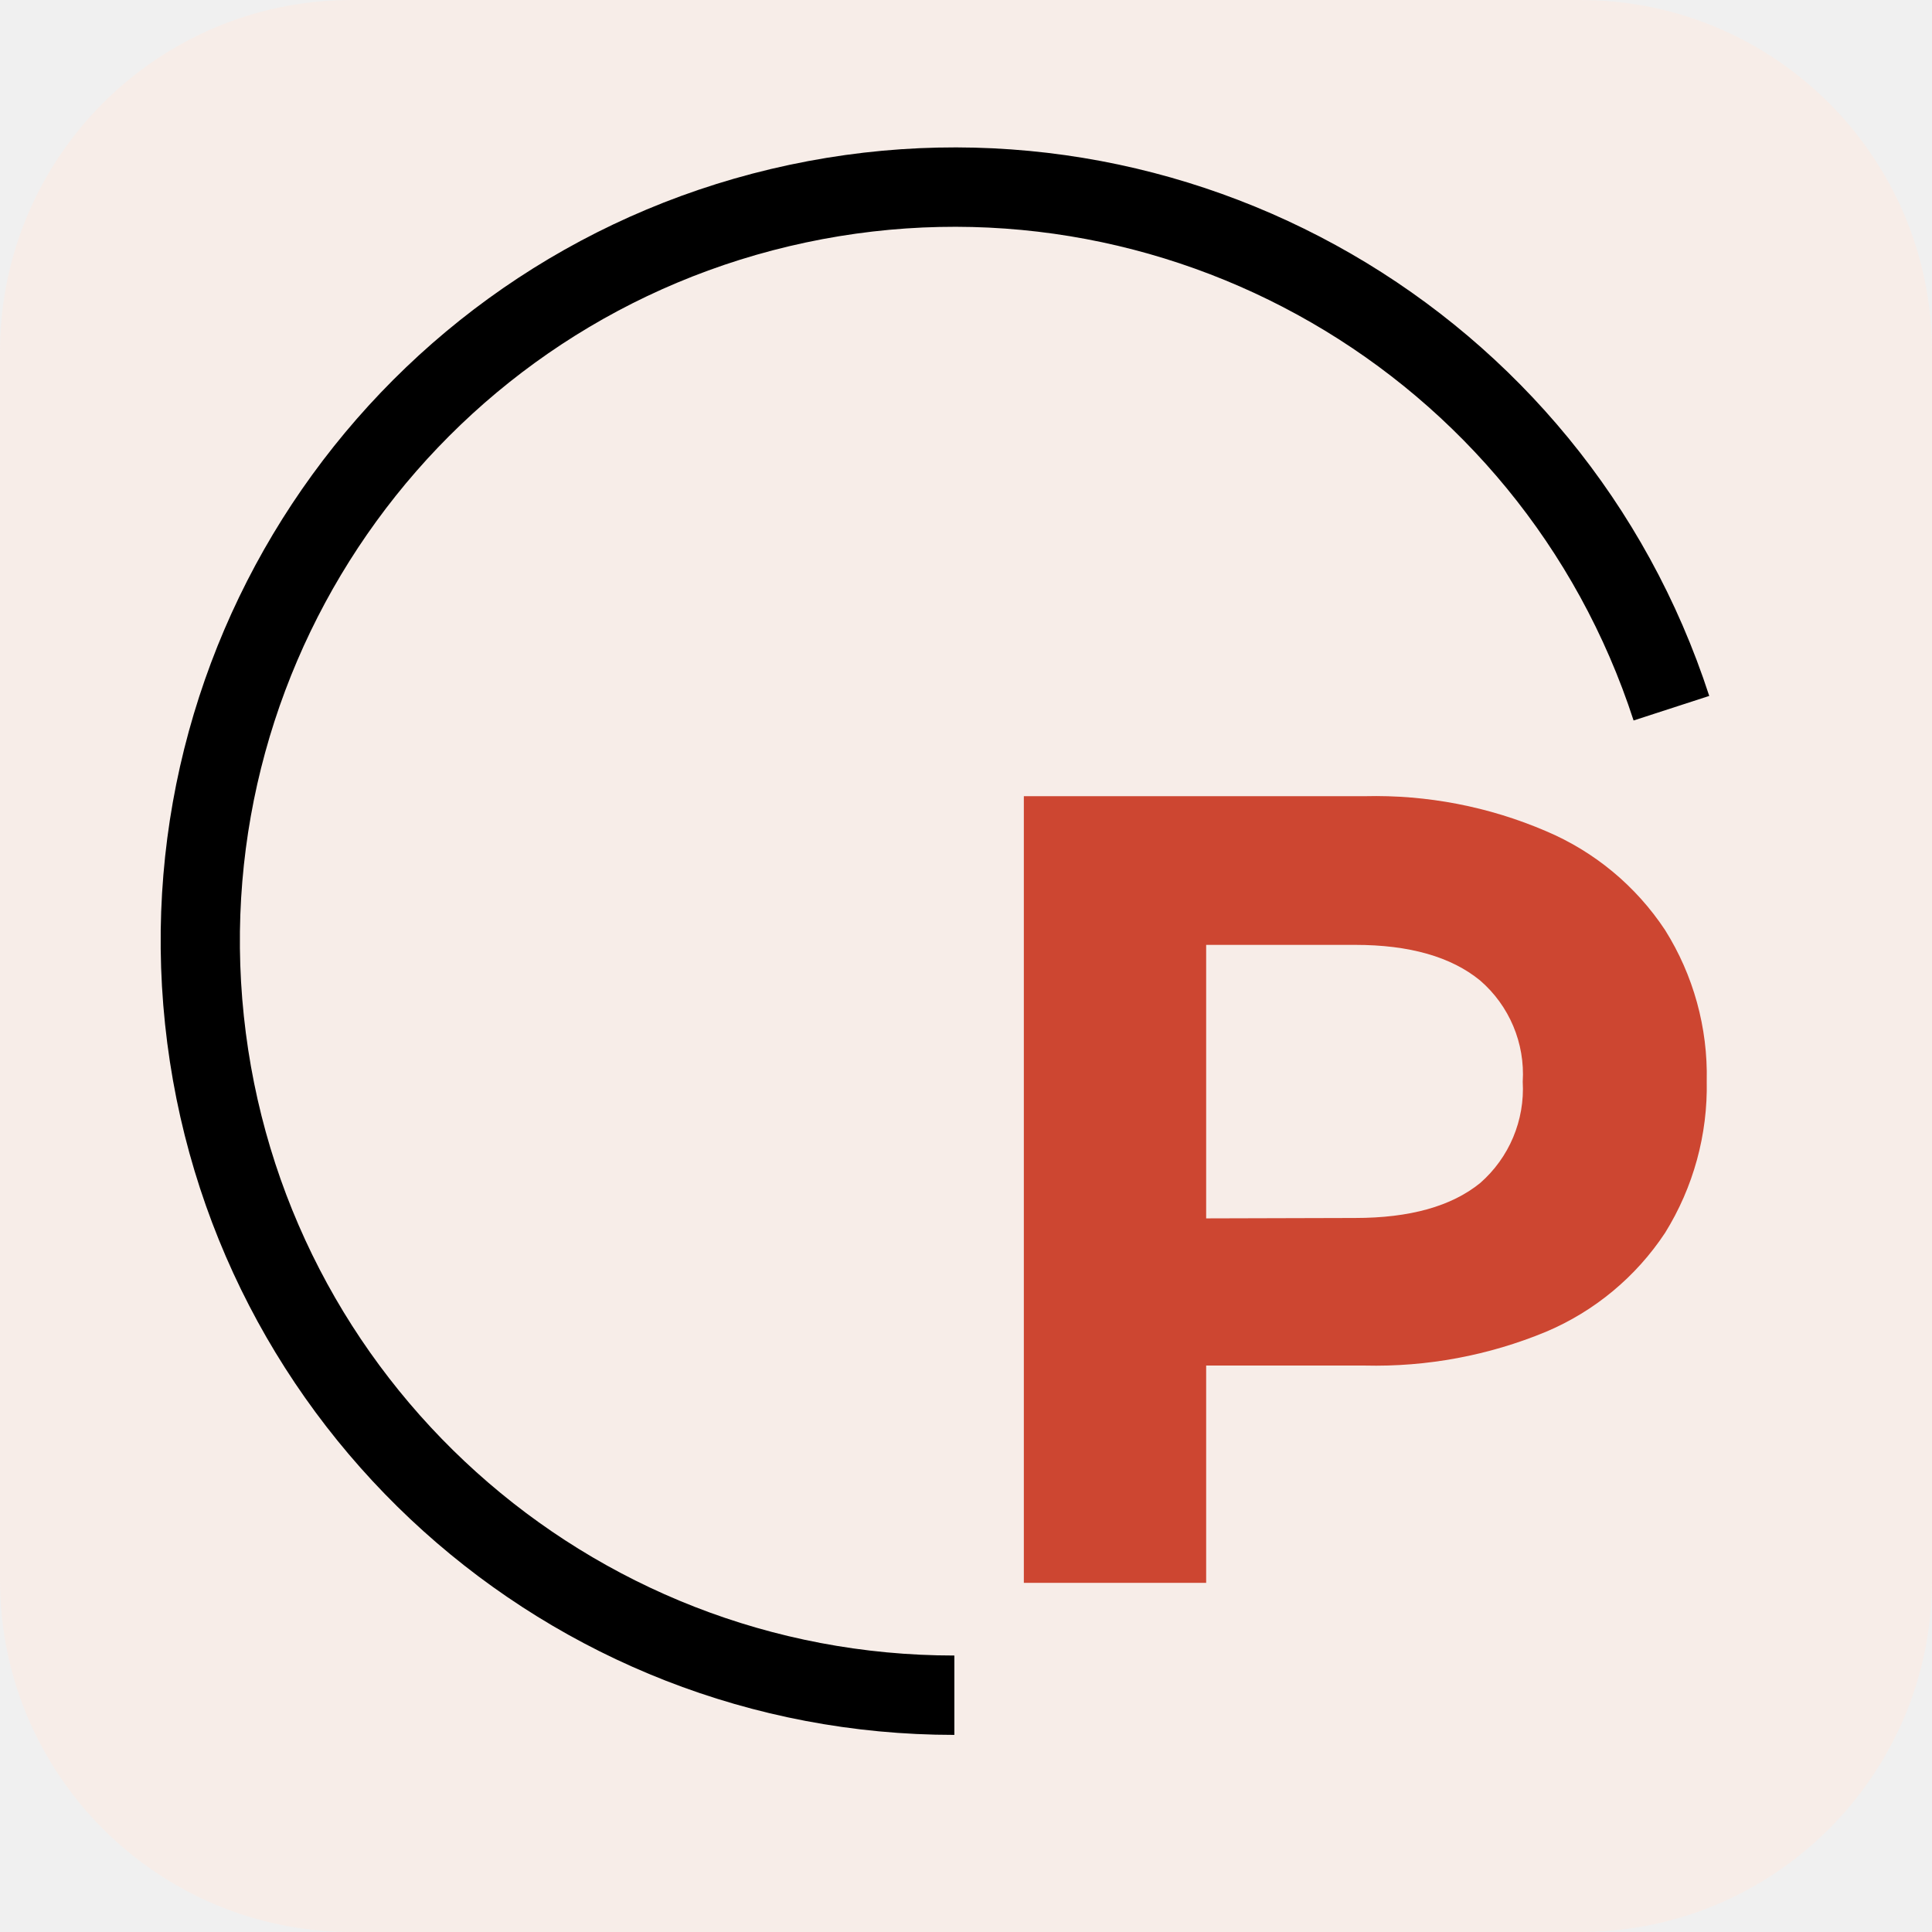
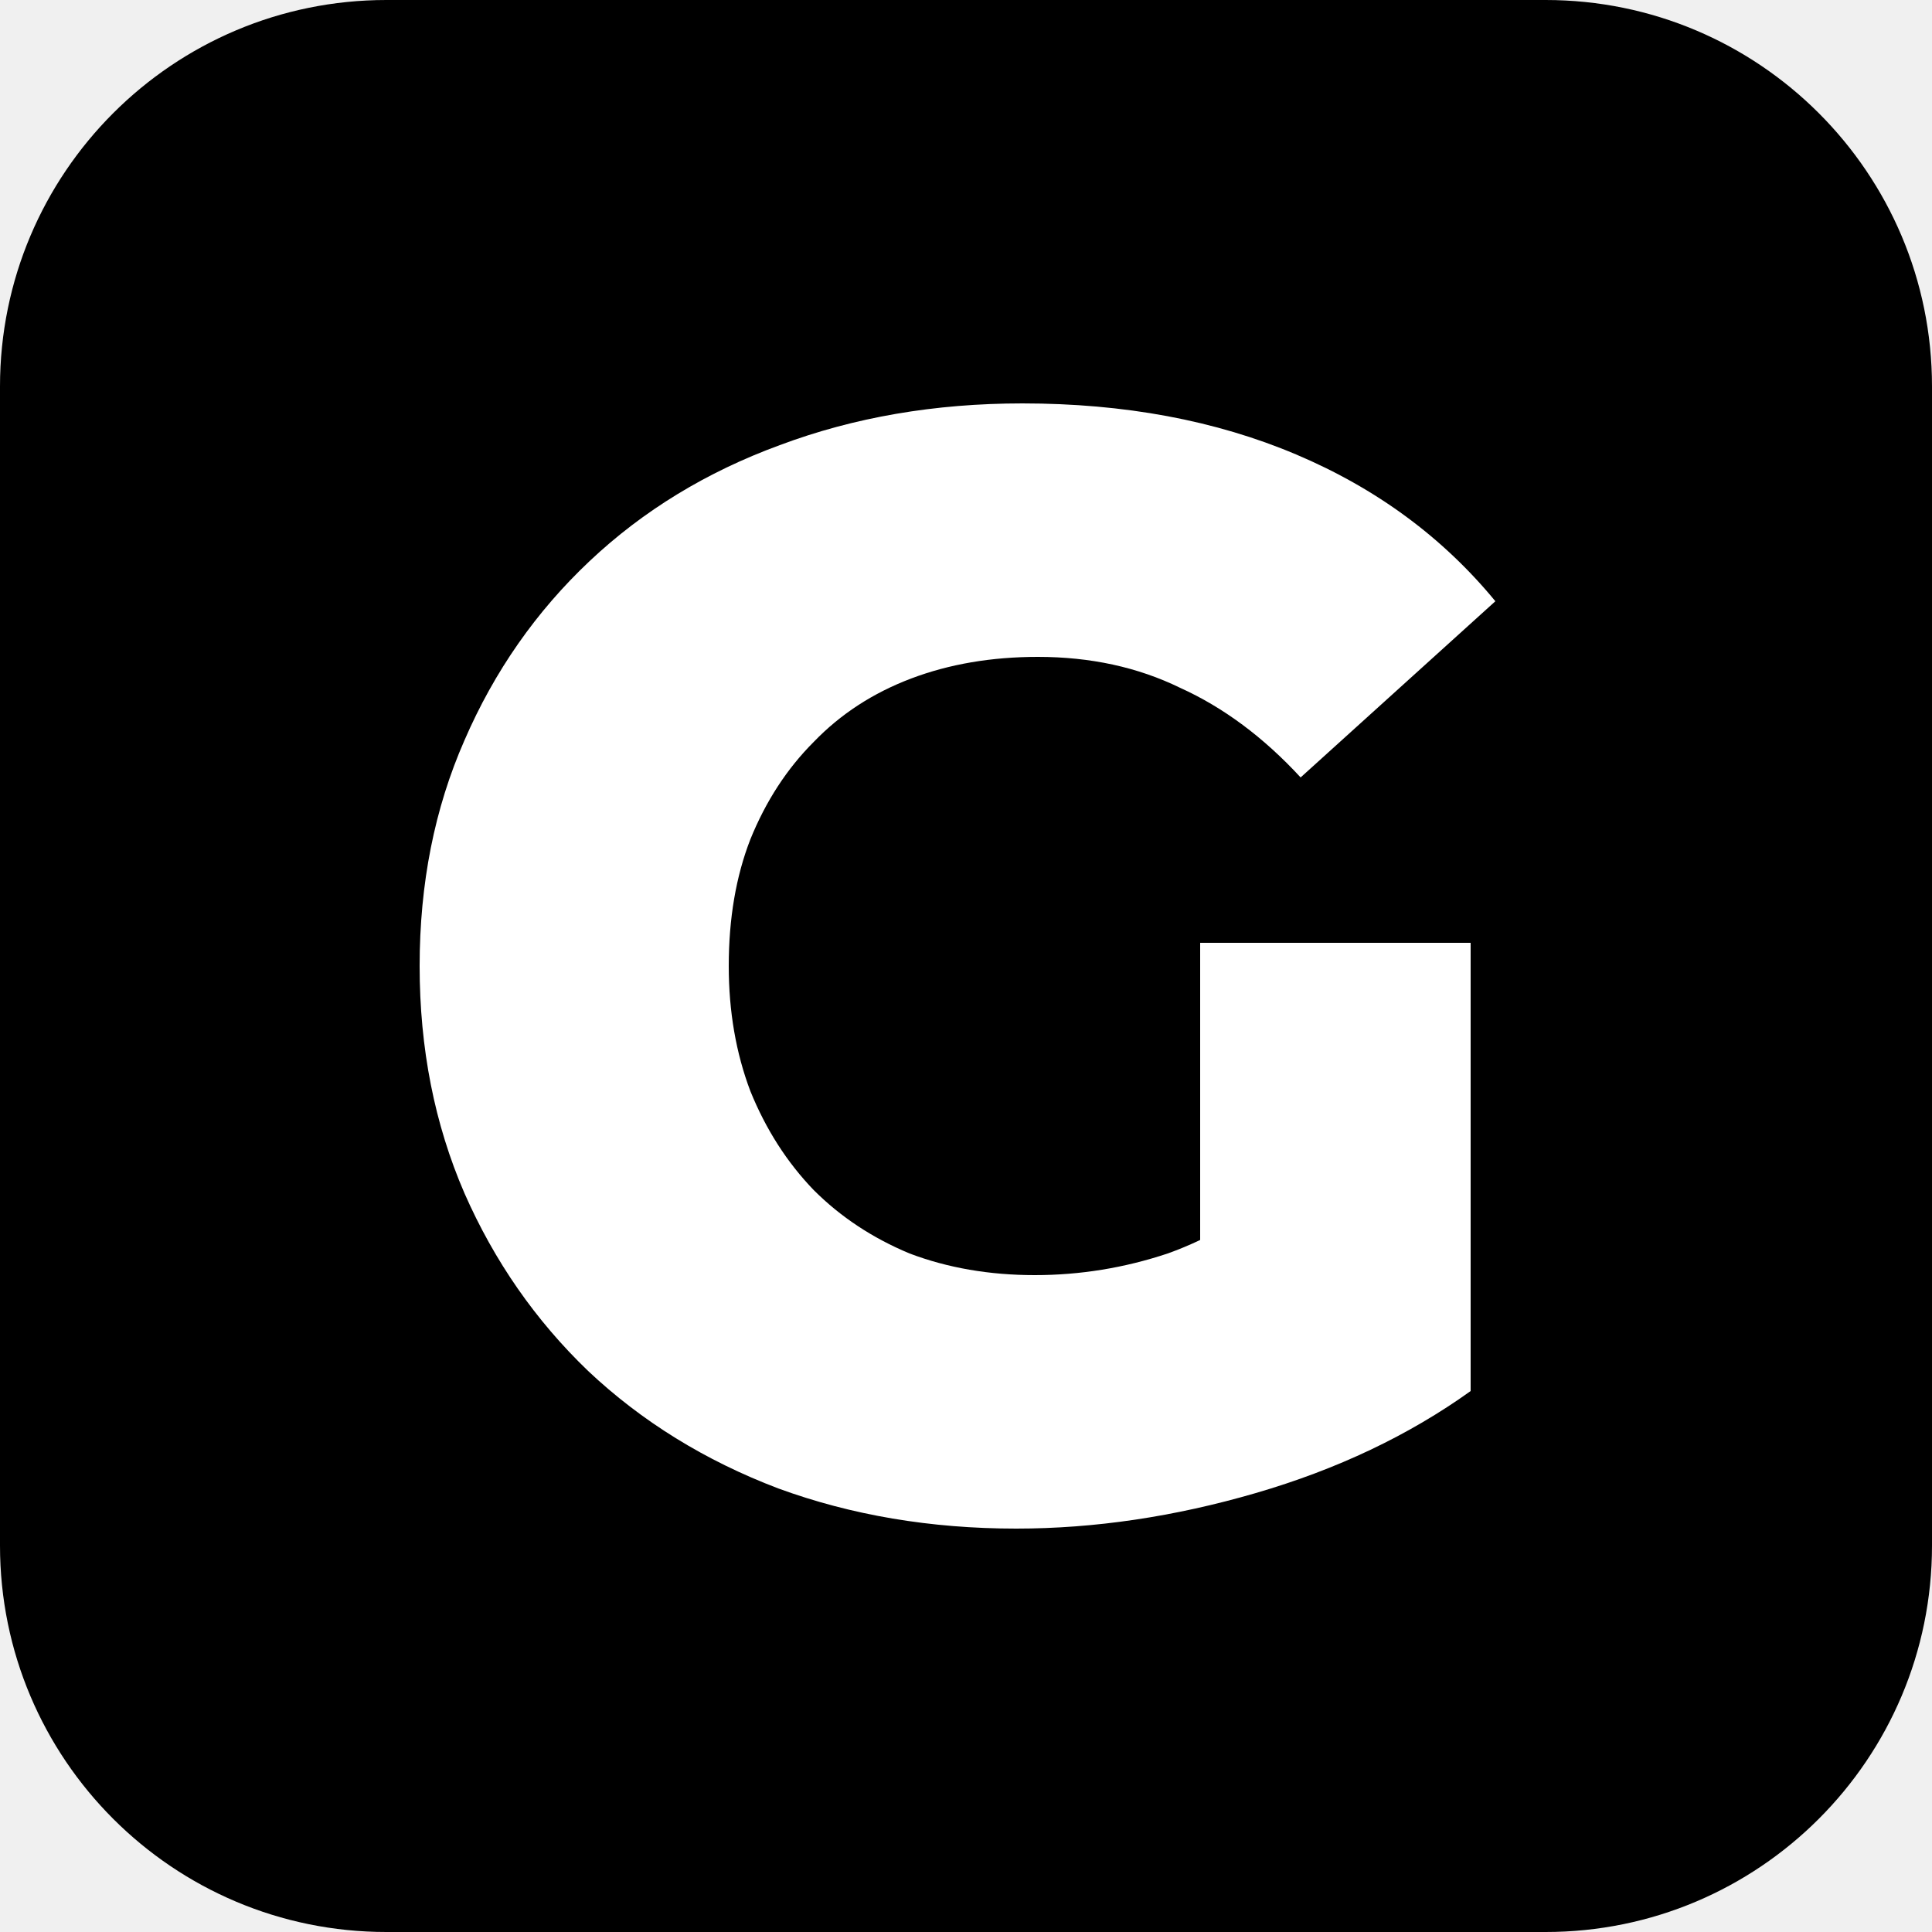
- <svg xmlns="http://www.w3.org/2000/svg" id="Слой_2" data-name="Слой 2" viewBox="0 0 332 332">
-   <g id="Слой_3" data-name="Слой 3">
-     <rect width="332" height="332" rx="60.45" style="fill:#f7ede8" />
-   </g>
-   <path d="M164,298.13A136.39,136.39,0,1,1,293.72,119.59l-13,4.22A122.75,122.75,0,1,0,164,284.49Z" />
-   <path d="M286.13,159.82a46,46,0,0,0-20.47-17,74.31,74.31,0,0,0-31.14-6H175.94V272h31.33V234.66h27.25a76.58,76.58,0,0,0,31.14-5.8,46,46,0,0,0,20.47-17,47.62,47.62,0,0,0,7.16-26.11A46.83,46.83,0,0,0,286.13,159.82ZM254.35,203.3c-4.93,4-12.09,6-21.48,6l-25.6.07v-47h25.6q14,0,21.48,6.12a21.26,21.26,0,0,1,7.32,17.4A21.49,21.49,0,0,1,254.35,203.3Z" style="fill:#cd4631" />
+ <svg xmlns="http://www.w3.org/2000/svg" width="100" height="100" viewBox="0 0 100 100" fill="none">
+   <rect width="100" height="100" rx="20" fill="black" />
+   <path d="M52.6 79.12C48.173 79.12 44.067 78.427 40.28 77.04C36.493 75.6 33.213 73.573 30.44 70.96C27.72 68.347 25.587 65.28 24.04 61.76C22.493 58.187 21.72 54.267 21.72 50C21.72 45.733 22.493 41.84 24.04 38.32C25.587 34.747 27.747 31.653 30.52 29.04C33.293 26.427 36.573 24.427 40.36 23.04C44.2 21.6 48.387 20.88 52.92 20.88C58.2 20.88 62.92 21.76 67.08 23.52C71.24 25.28 74.68 27.813 77.4 31.12L67.32 40.24C65.4 38.16 63.32 36.613 61.08 35.6C58.893 34.533 56.44 34 53.72 34C51.32 34 49.133 34.373 47.16 35.12C45.187 35.867 43.507 36.96 42.12 38.4C40.733 39.787 39.64 41.467 38.84 43.44C38.093 45.36 37.72 47.547 37.72 50C37.72 52.347 38.093 54.507 38.84 56.48C39.64 58.453 40.733 60.16 42.12 61.6C43.507 62.987 45.16 64.08 47.08 64.88C49.053 65.627 51.213 66 53.56 66C55.907 66 58.2 65.627 60.44 64.88C62.68 64.08 64.947 62.747 67.24 60.88L76.12 72C72.92 74.293 69.213 76.053 65 77.28C60.787 78.507 56.653 79.12 52.6 79.12ZM62.12 69.92V48.8H76.12V72L62.12 69.92Z" fill="white" />
</svg>
